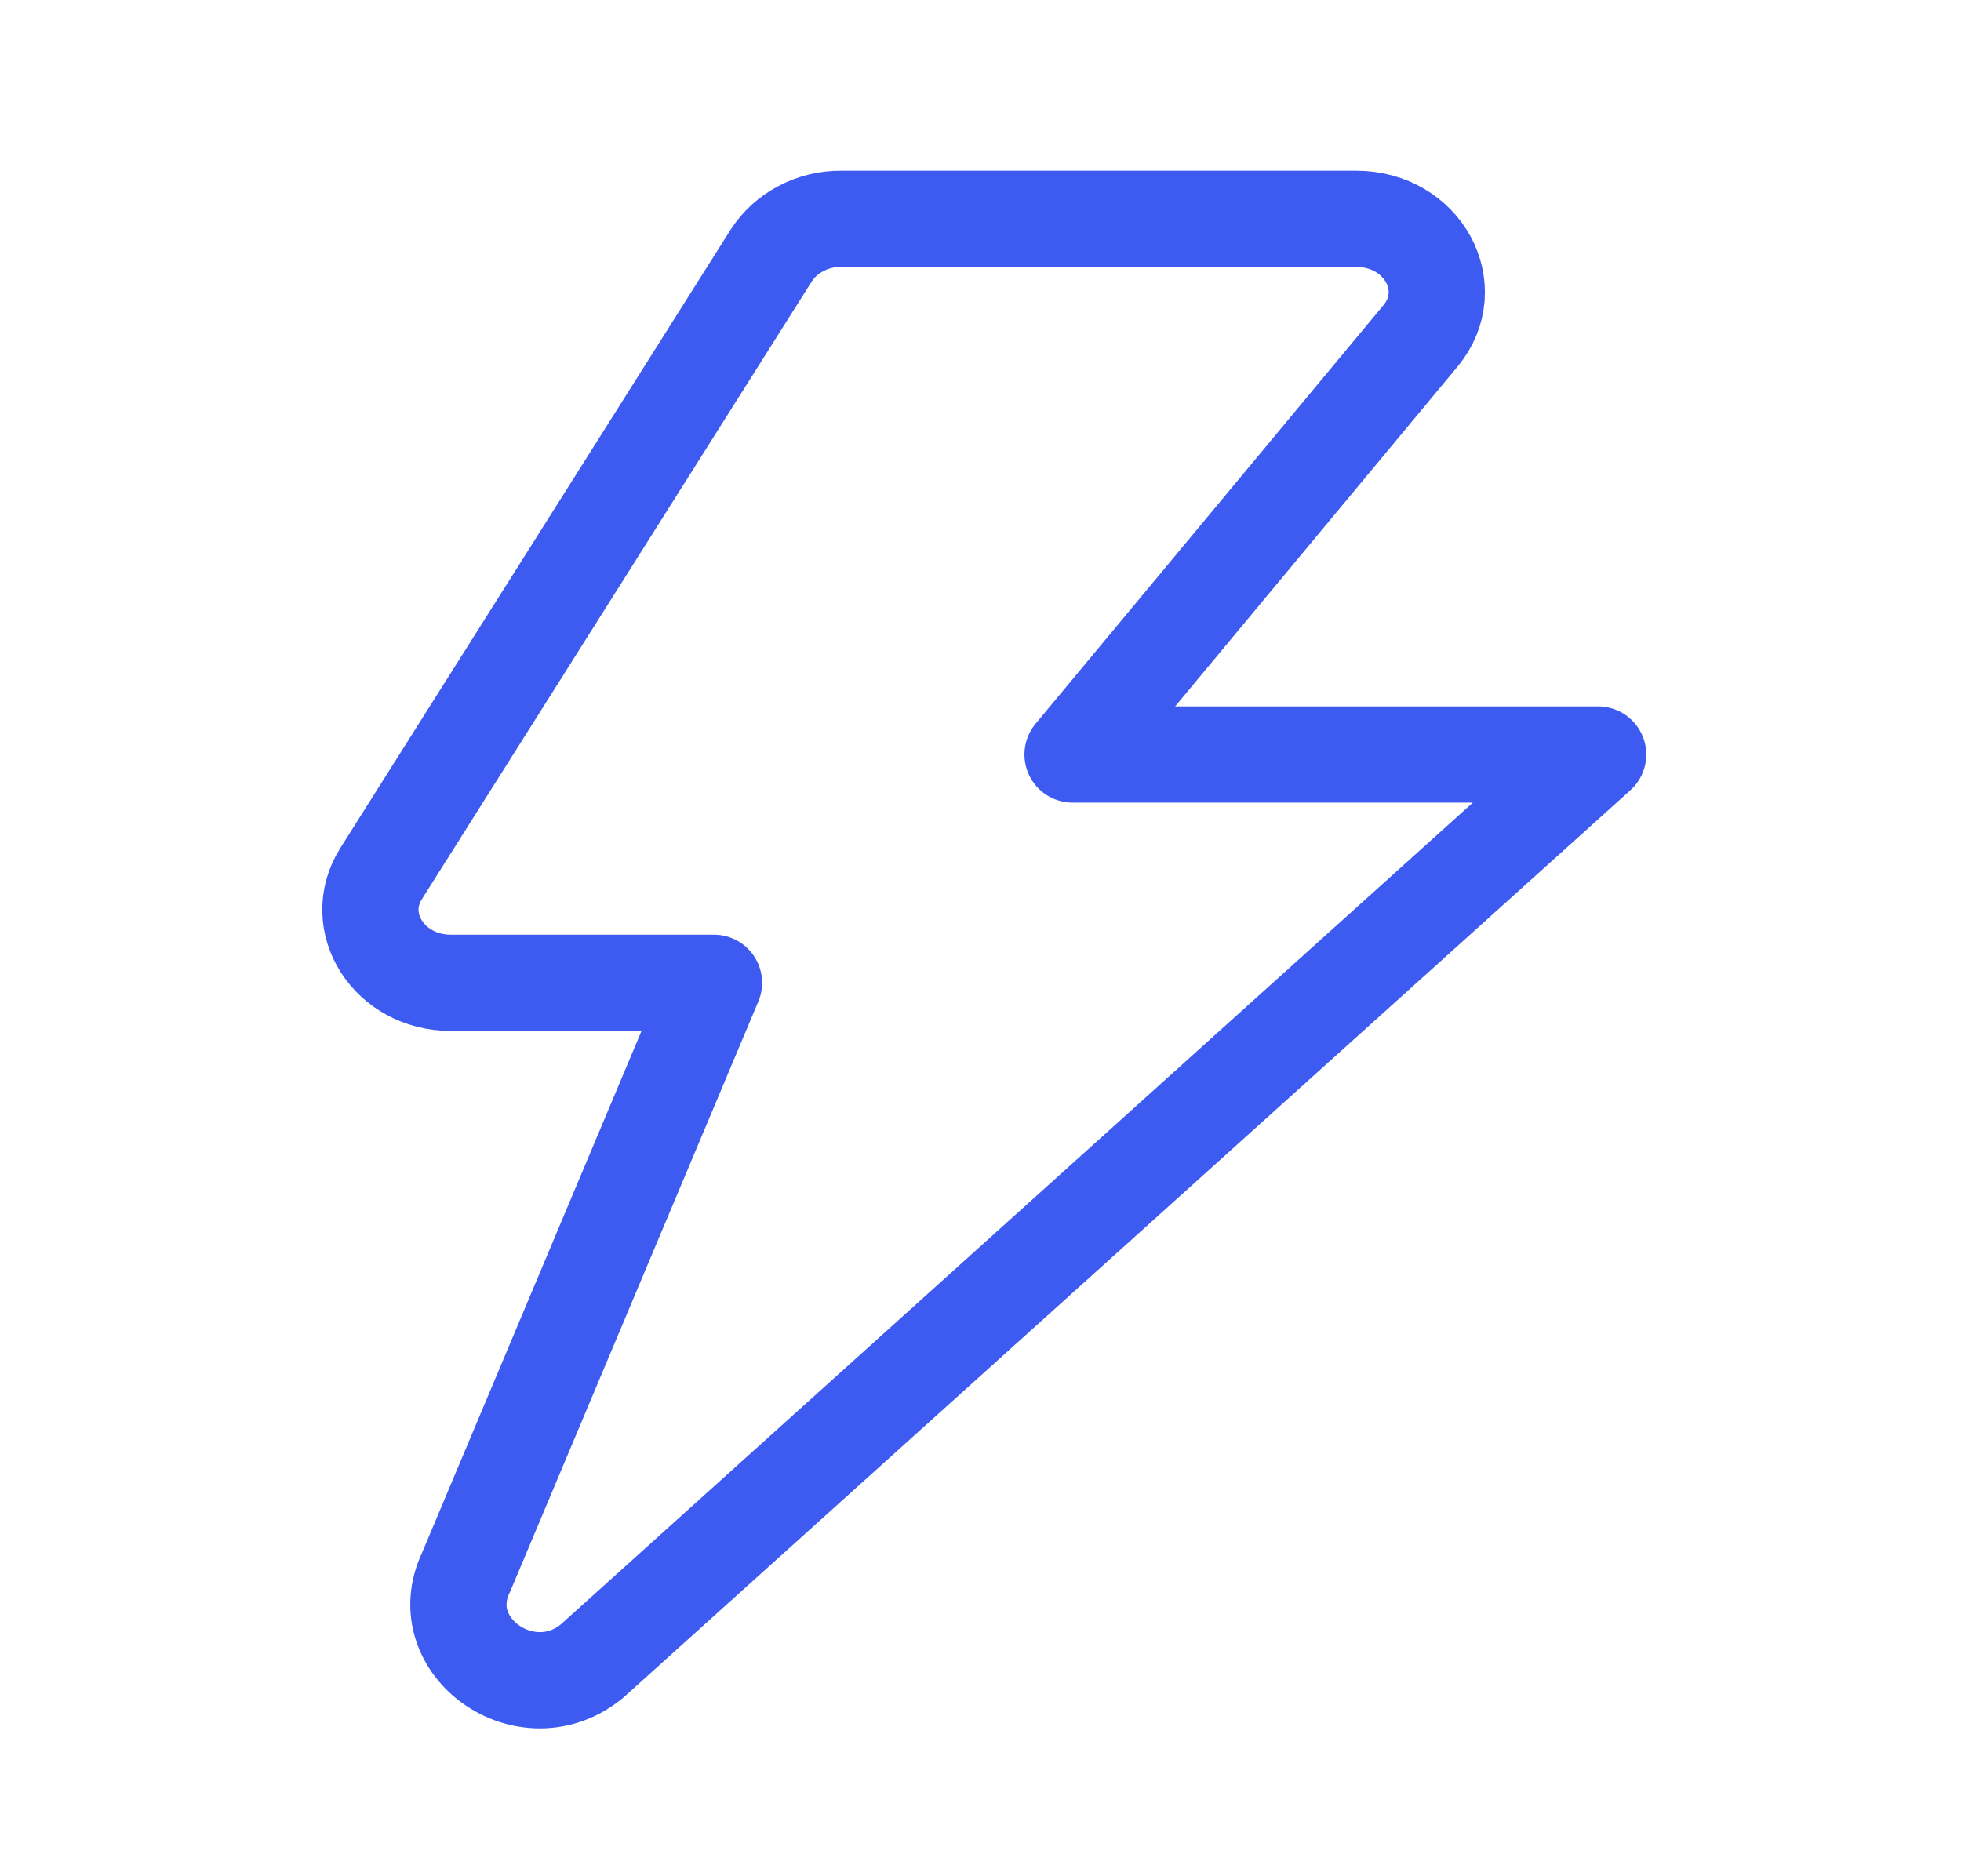
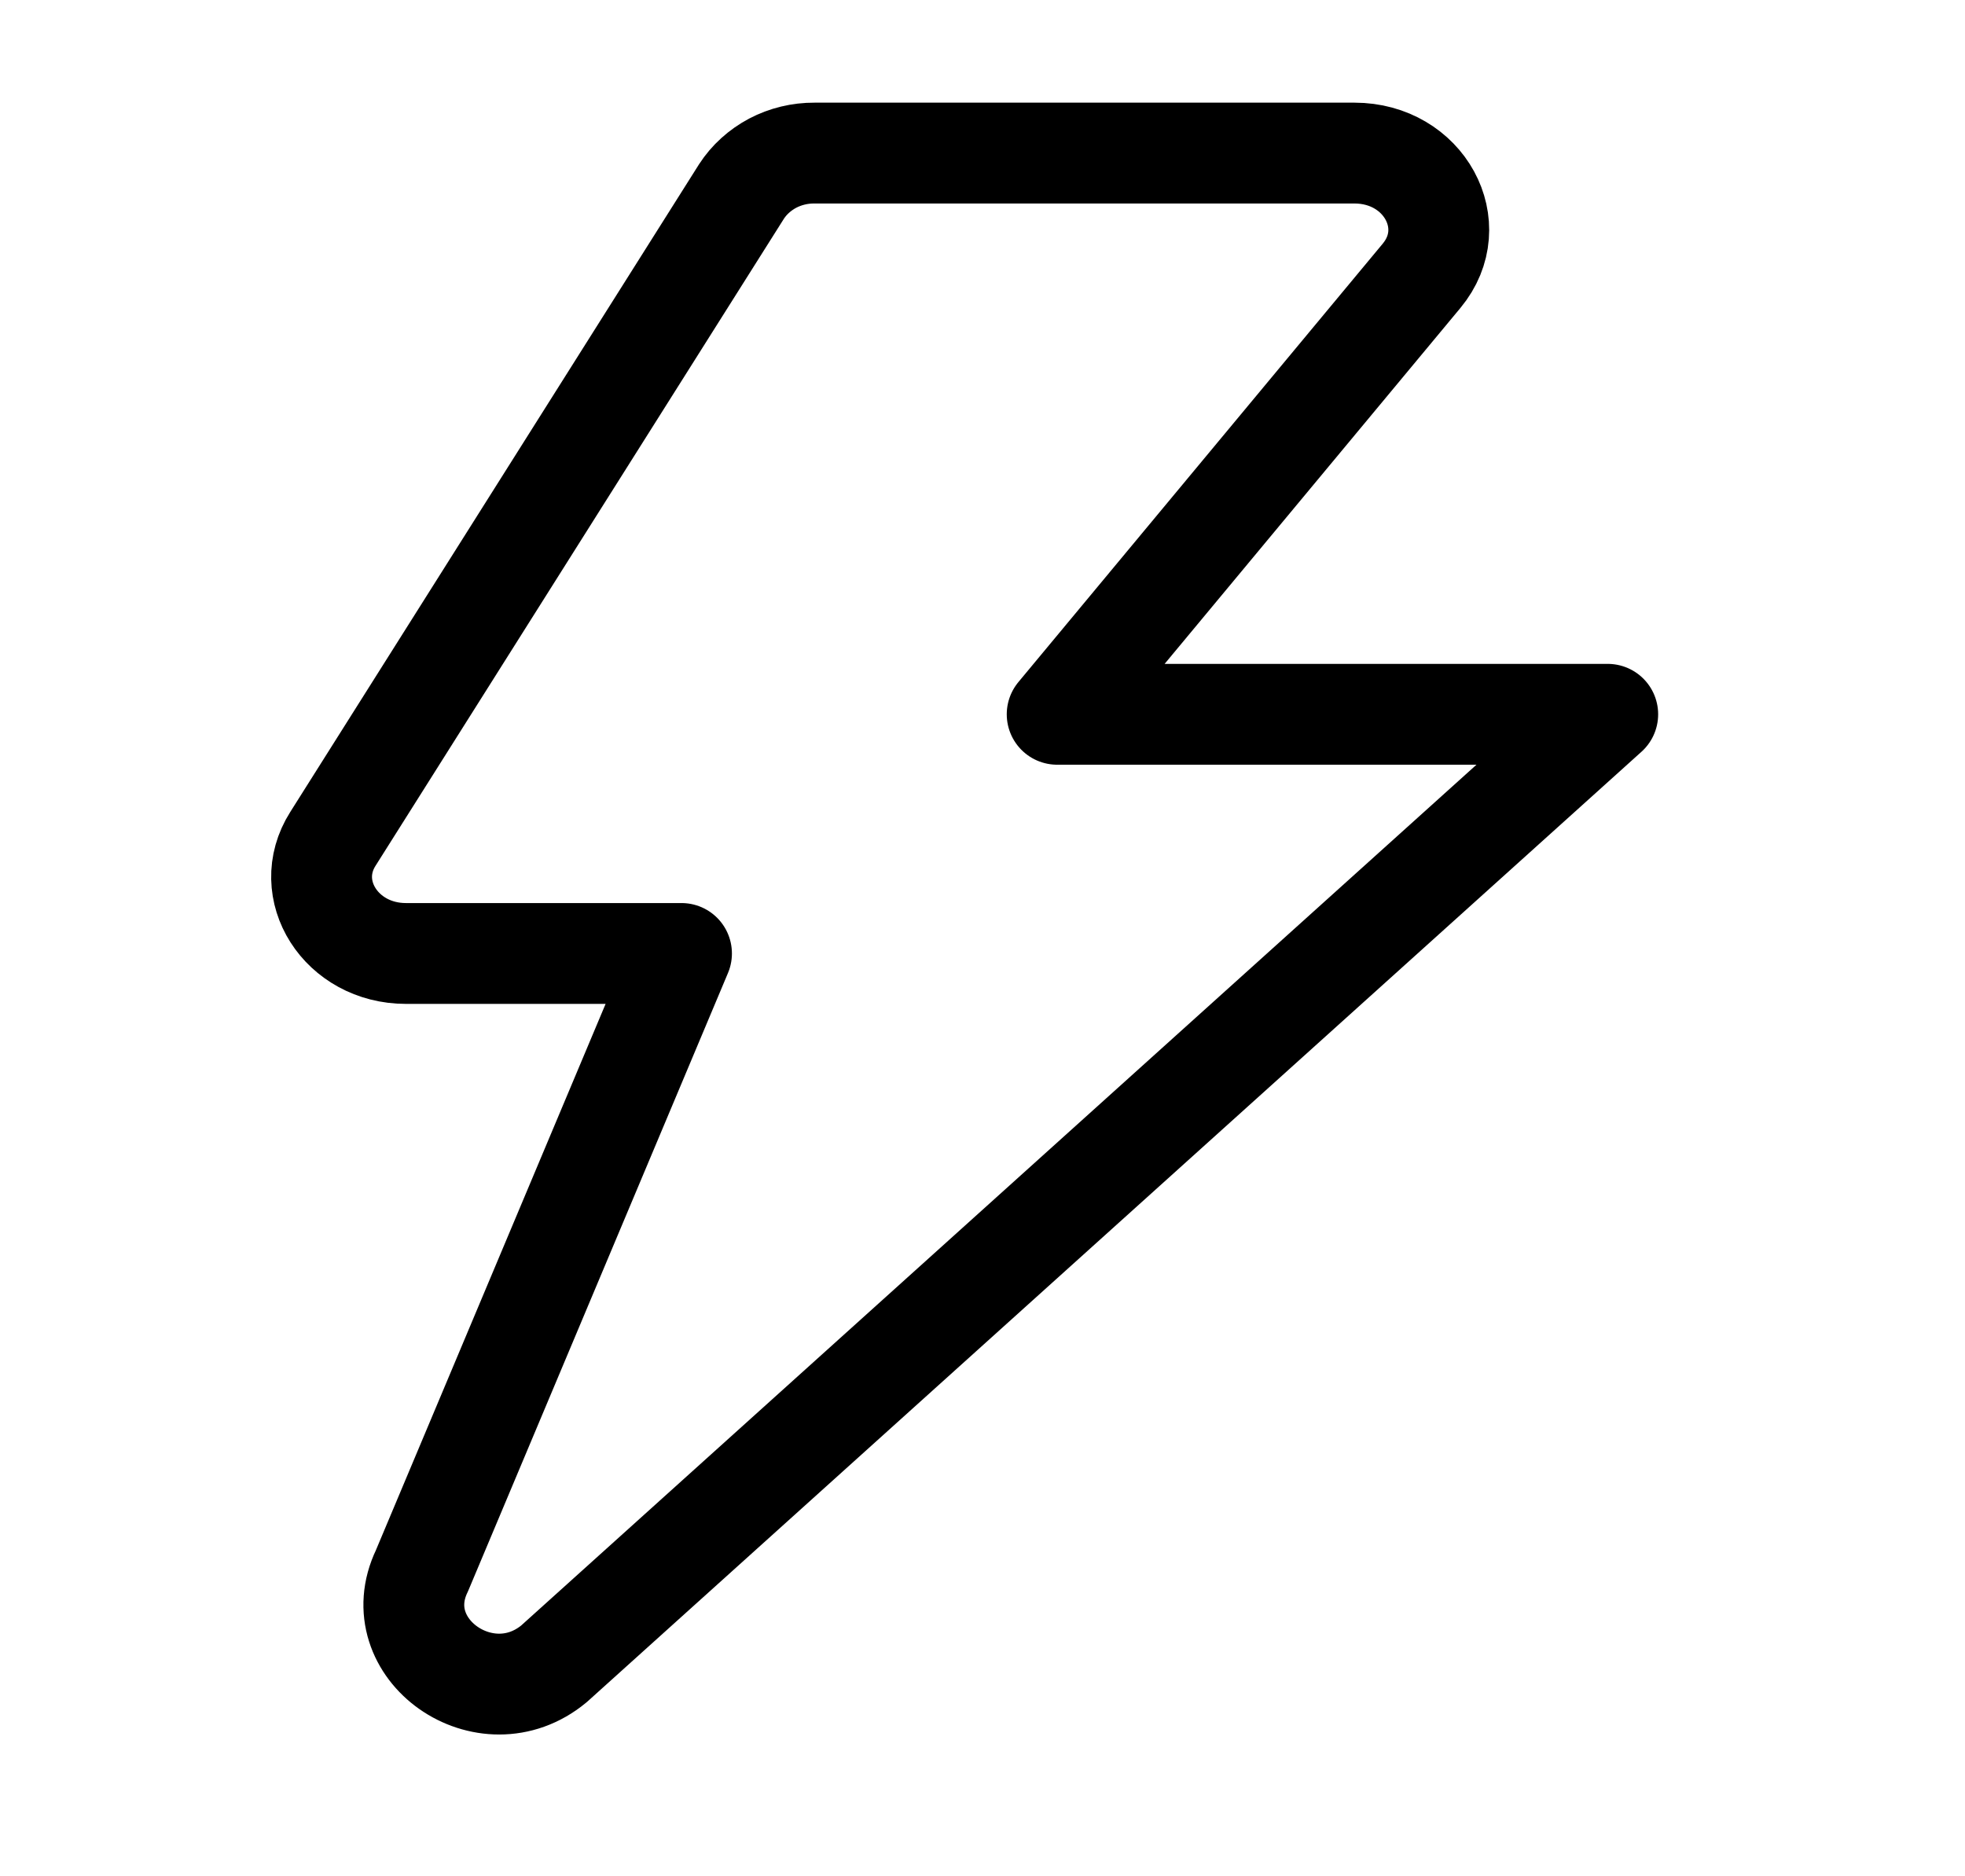
- <svg xmlns="http://www.w3.org/2000/svg" width="23" height="22" viewBox="0 0 23 22" fill="none">
-   <path d="M16.66 3.941C17.128 3.377 16.687 2.567 15.907 2.567H9.863C9.699 2.566 9.538 2.605 9.395 2.681C9.251 2.756 9.131 2.865 9.045 2.998L4.471 10.246C4.11 10.817 4.564 11.529 5.288 11.529H8.374L5.467 18.442C5.047 19.316 6.183 20.116 6.946 19.483L18.744 8.851H12.58L16.66 3.941Z" stroke="#3D5AF1" stroke-width="1.129" stroke-linecap="round" stroke-linejoin="round" />
+ <svg xmlns="http://www.w3.org/2000/svg" width="22" height="21" viewBox="0 0 22 21" fill="none">
+   <path d="M15.916 3.088C16.385 2.523 15.943 1.714 15.164 1.714H9.119C8.955 1.713 8.794 1.752 8.651 1.827C8.508 1.903 8.387 2.012 8.301 2.145L3.727 9.393C3.366 9.963 3.82 10.676 4.544 10.676H7.63L4.724 17.588C4.303 18.463 5.439 19.262 6.202 18.63L18 7.998H11.836L15.916 3.088Z" stroke="black" stroke-width="1.129" stroke-linecap="round" stroke-linejoin="round" />
</svg>
